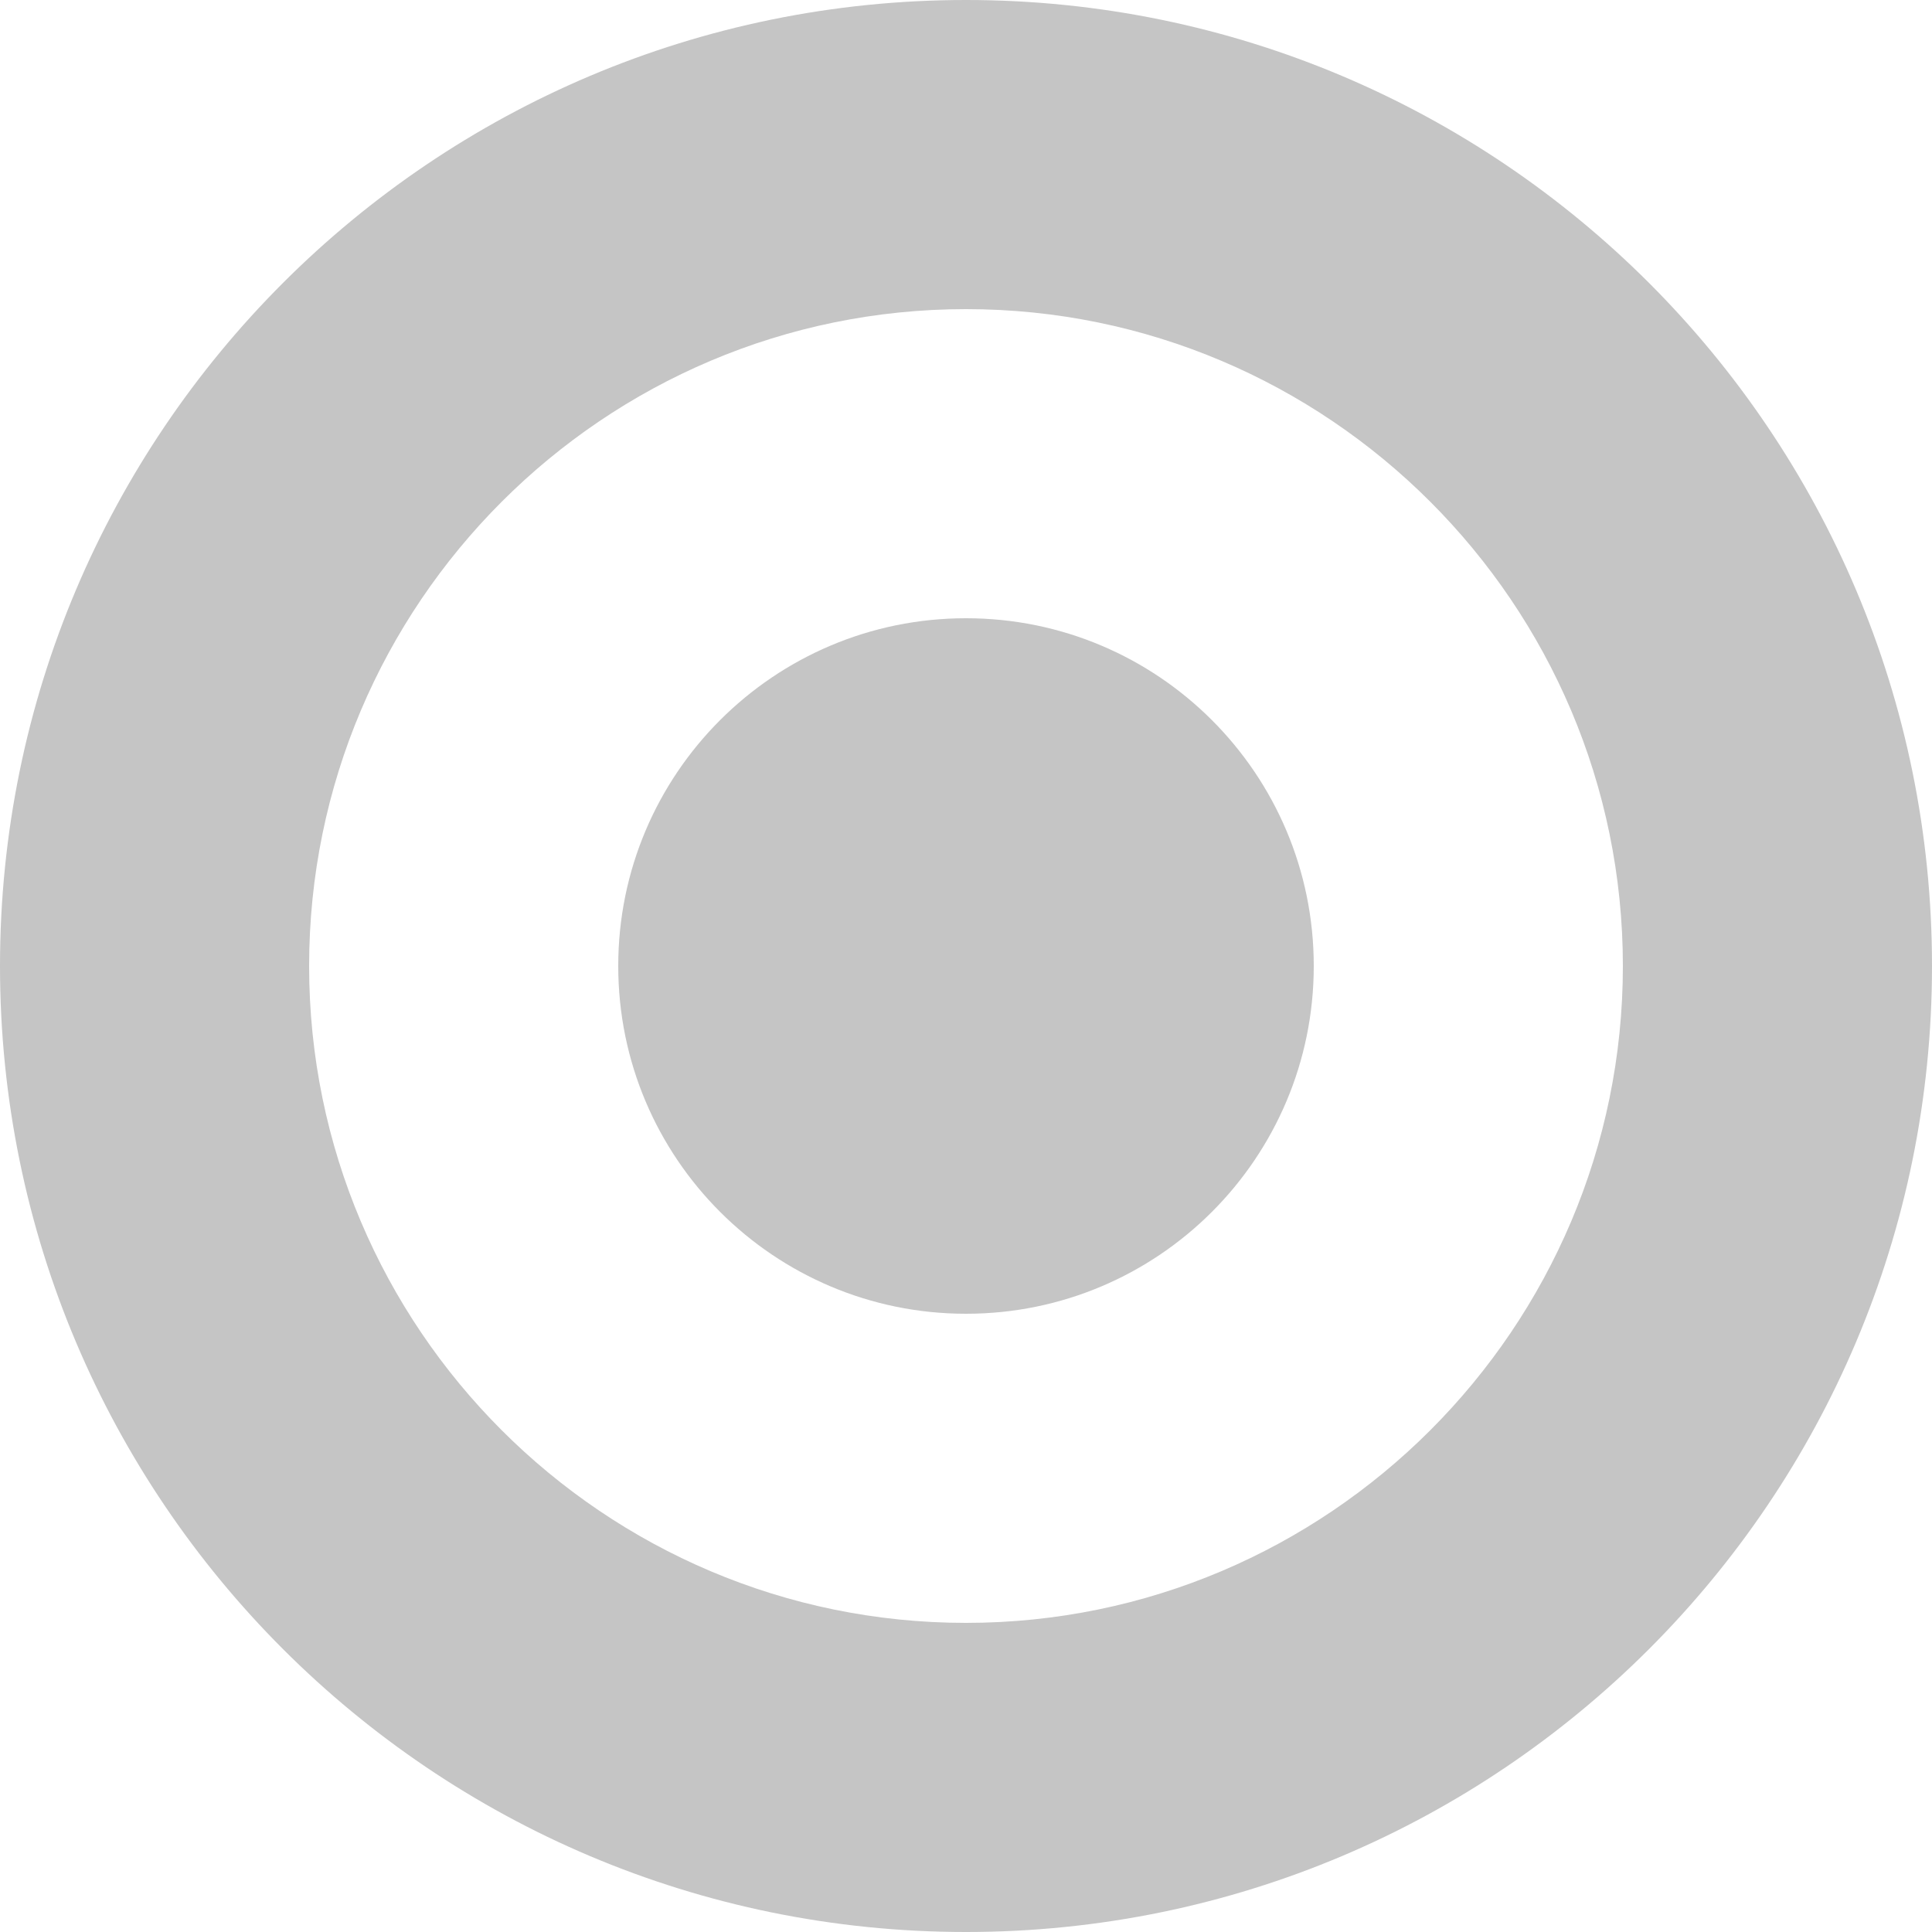
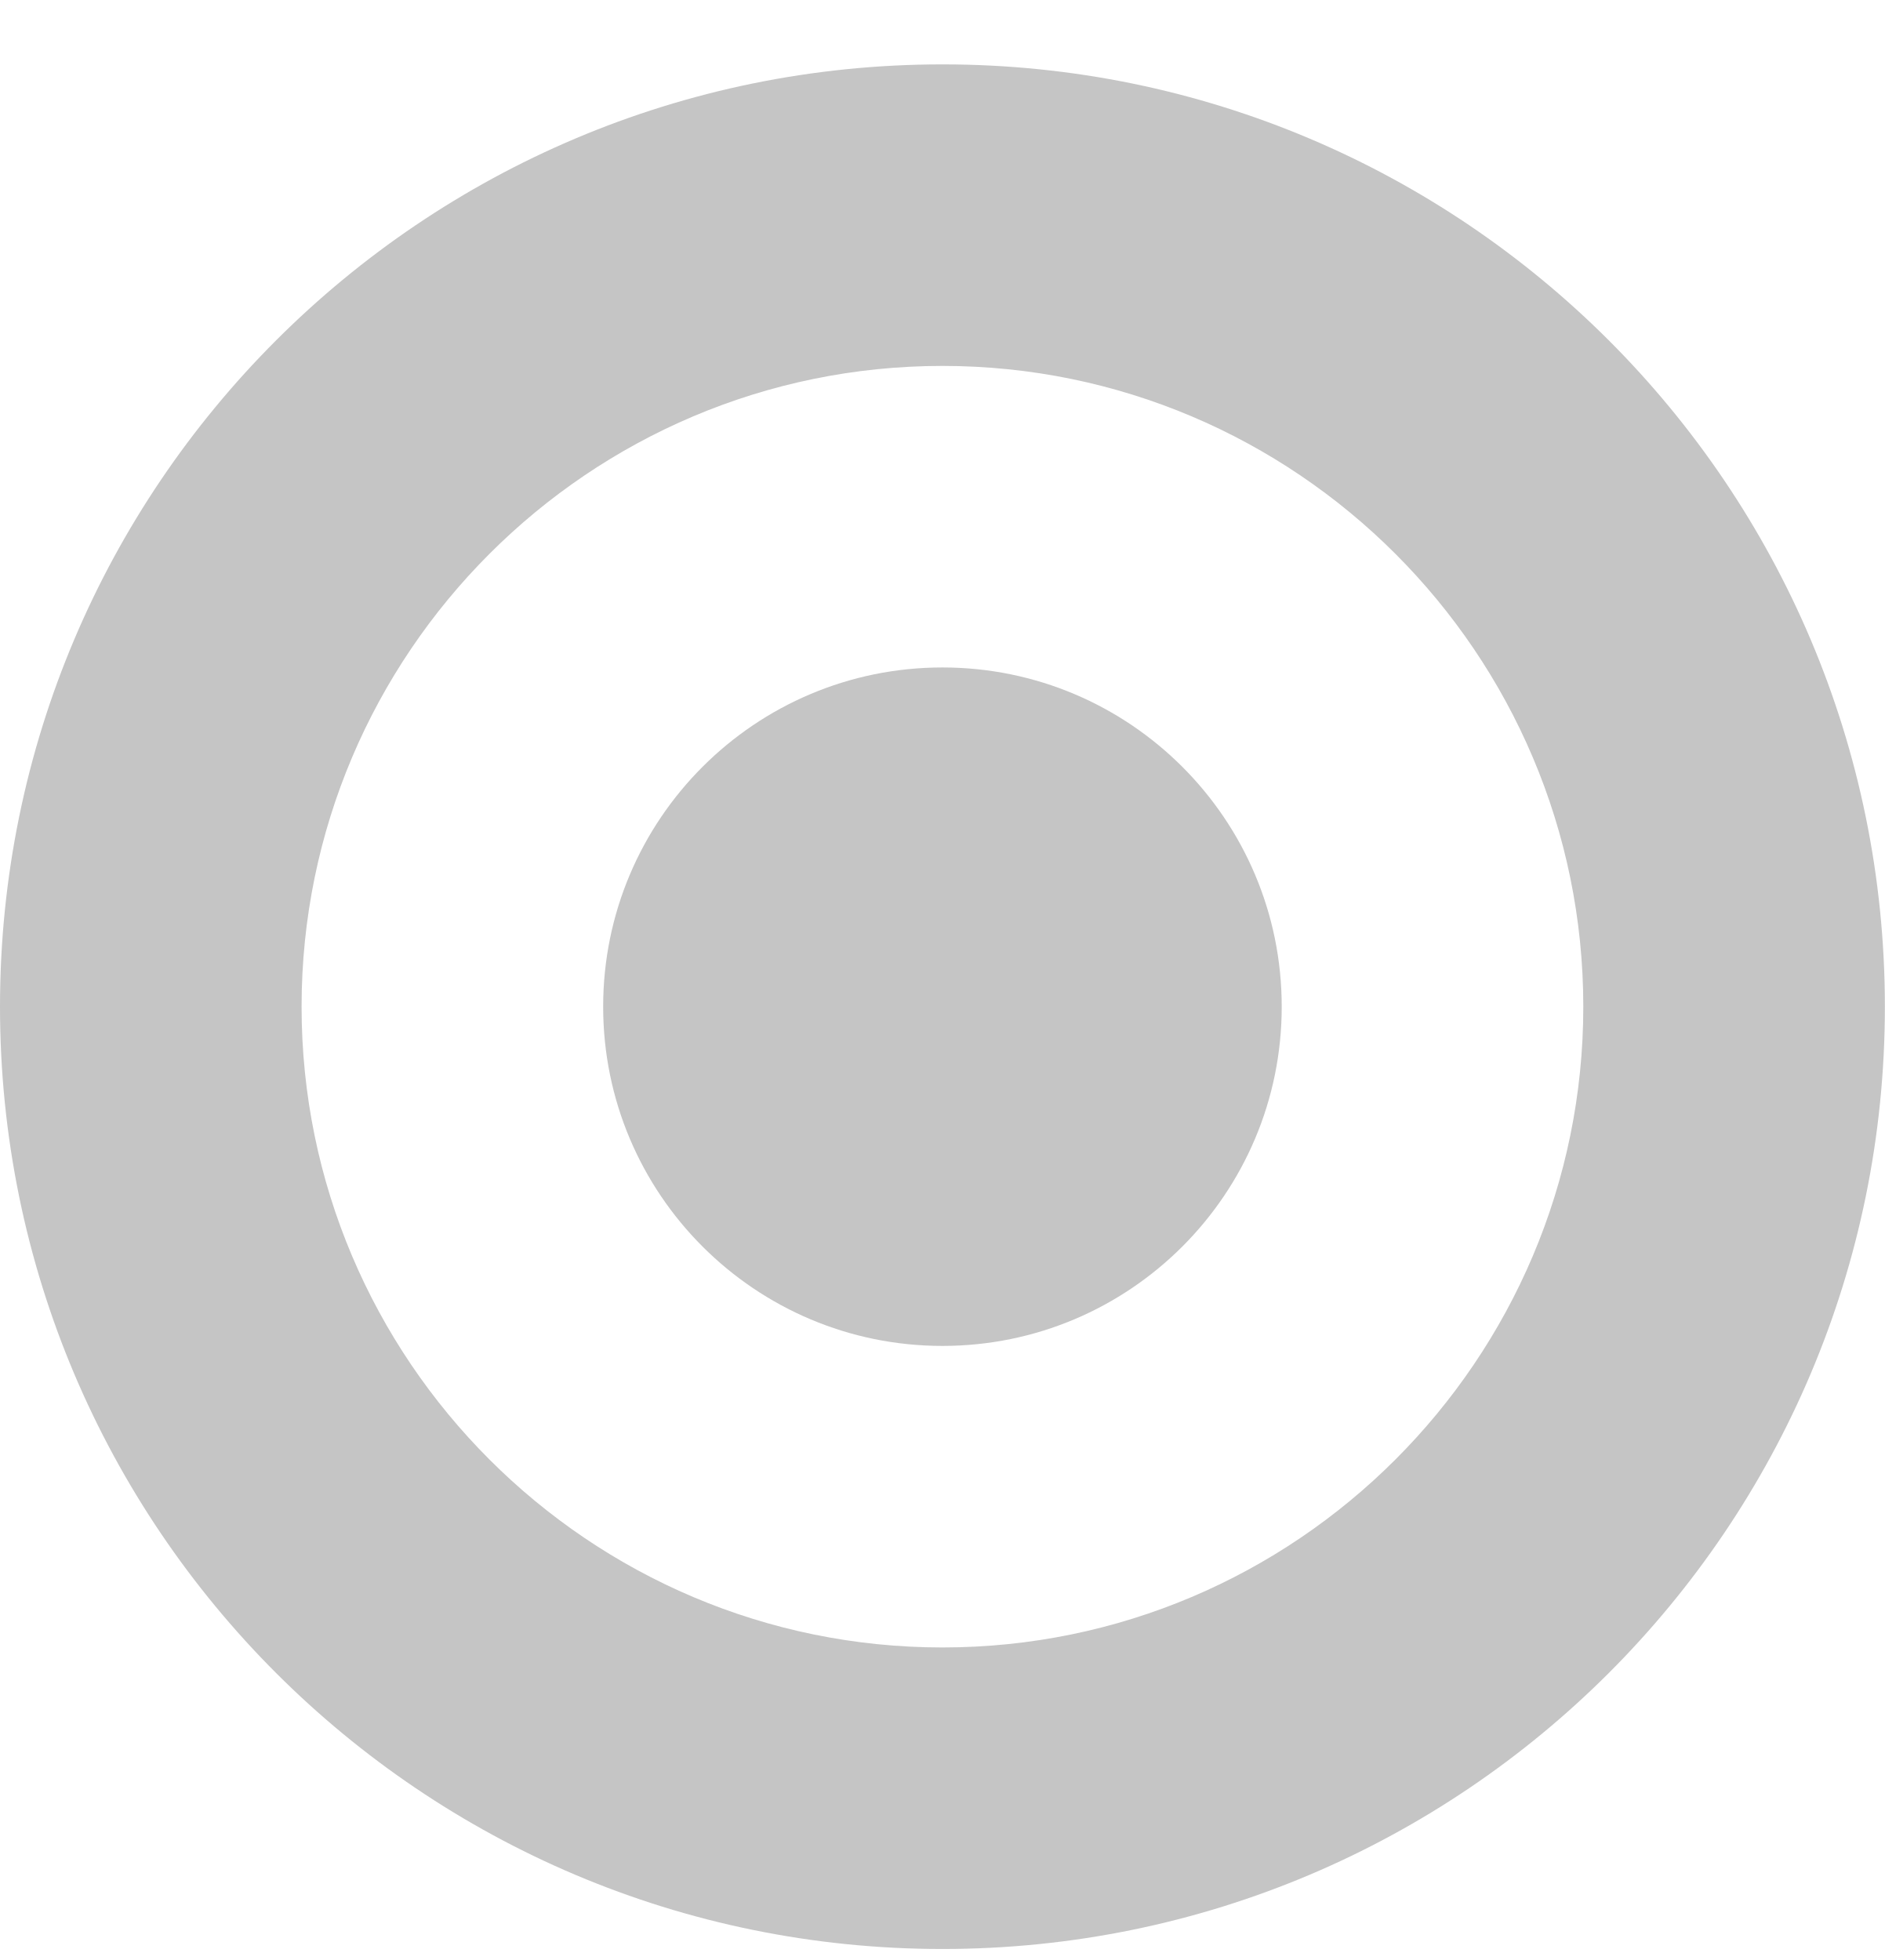
- <svg xmlns="http://www.w3.org/2000/svg" width="25" height="25" viewBox="0 0 25 25" fill="none">
-   <path fill-rule="evenodd" clip-rule="evenodd" d="M0 12.5C0 5.597 5.597 0 12.5 0C19.403 0 25 5.597 25 12.5C25 19.403 19.403 25 12.5 25C5.597 25 0 19.403 0 12.5ZM21 12.5C21 7.813 17.187 4 12.5 4C7.813 4 4 7.813 4 12.5C4 17.187 7.813 21 12.5 21C17.187 21 21 17.187 21 12.5Z" fill="#C5C5C5" />
-   <path d="M12.5 17C14.985 17 17 14.985 17 12.5C17 10.015 14.985 8 12.5 8C10.015 8 8 10.015 8 12.5C8 14.985 10.015 17 12.5 17Z" fill="#C5C5C5" />
+ <svg xmlns="http://www.w3.org/2000/svg" width="25" height="26" viewBox="0 0 25 26" fill="none">
+   <path fill-rule="evenodd" clip-rule="evenodd" d="M0 13.354C0 6.451 5.597 0.854 12.5 0.854C19.403 0.854 25 6.451 25 13.354C25 20.257 19.403 25.854 12.5 25.854C5.597 25.854 0 20.257 0 13.354ZM21 13.354C21 8.667 17.187 4.854 12.5 4.854C7.813 4.854 4 8.667 4 13.354C4 18.041 7.813 21.854 12.5 21.854C17.187 21.854 21 18.041 21 13.354Z" fill="#C5C5C5" />
+   <path d="M12.5 17.854C14.985 17.854 17 15.839 17 13.354C17 10.869 14.985 8.854 12.5 8.854C10.015 8.854 8 10.869 8 13.354C8 15.839 10.015 17.854 12.5 17.854Z" fill="#C5C5C5" />
</svg>
